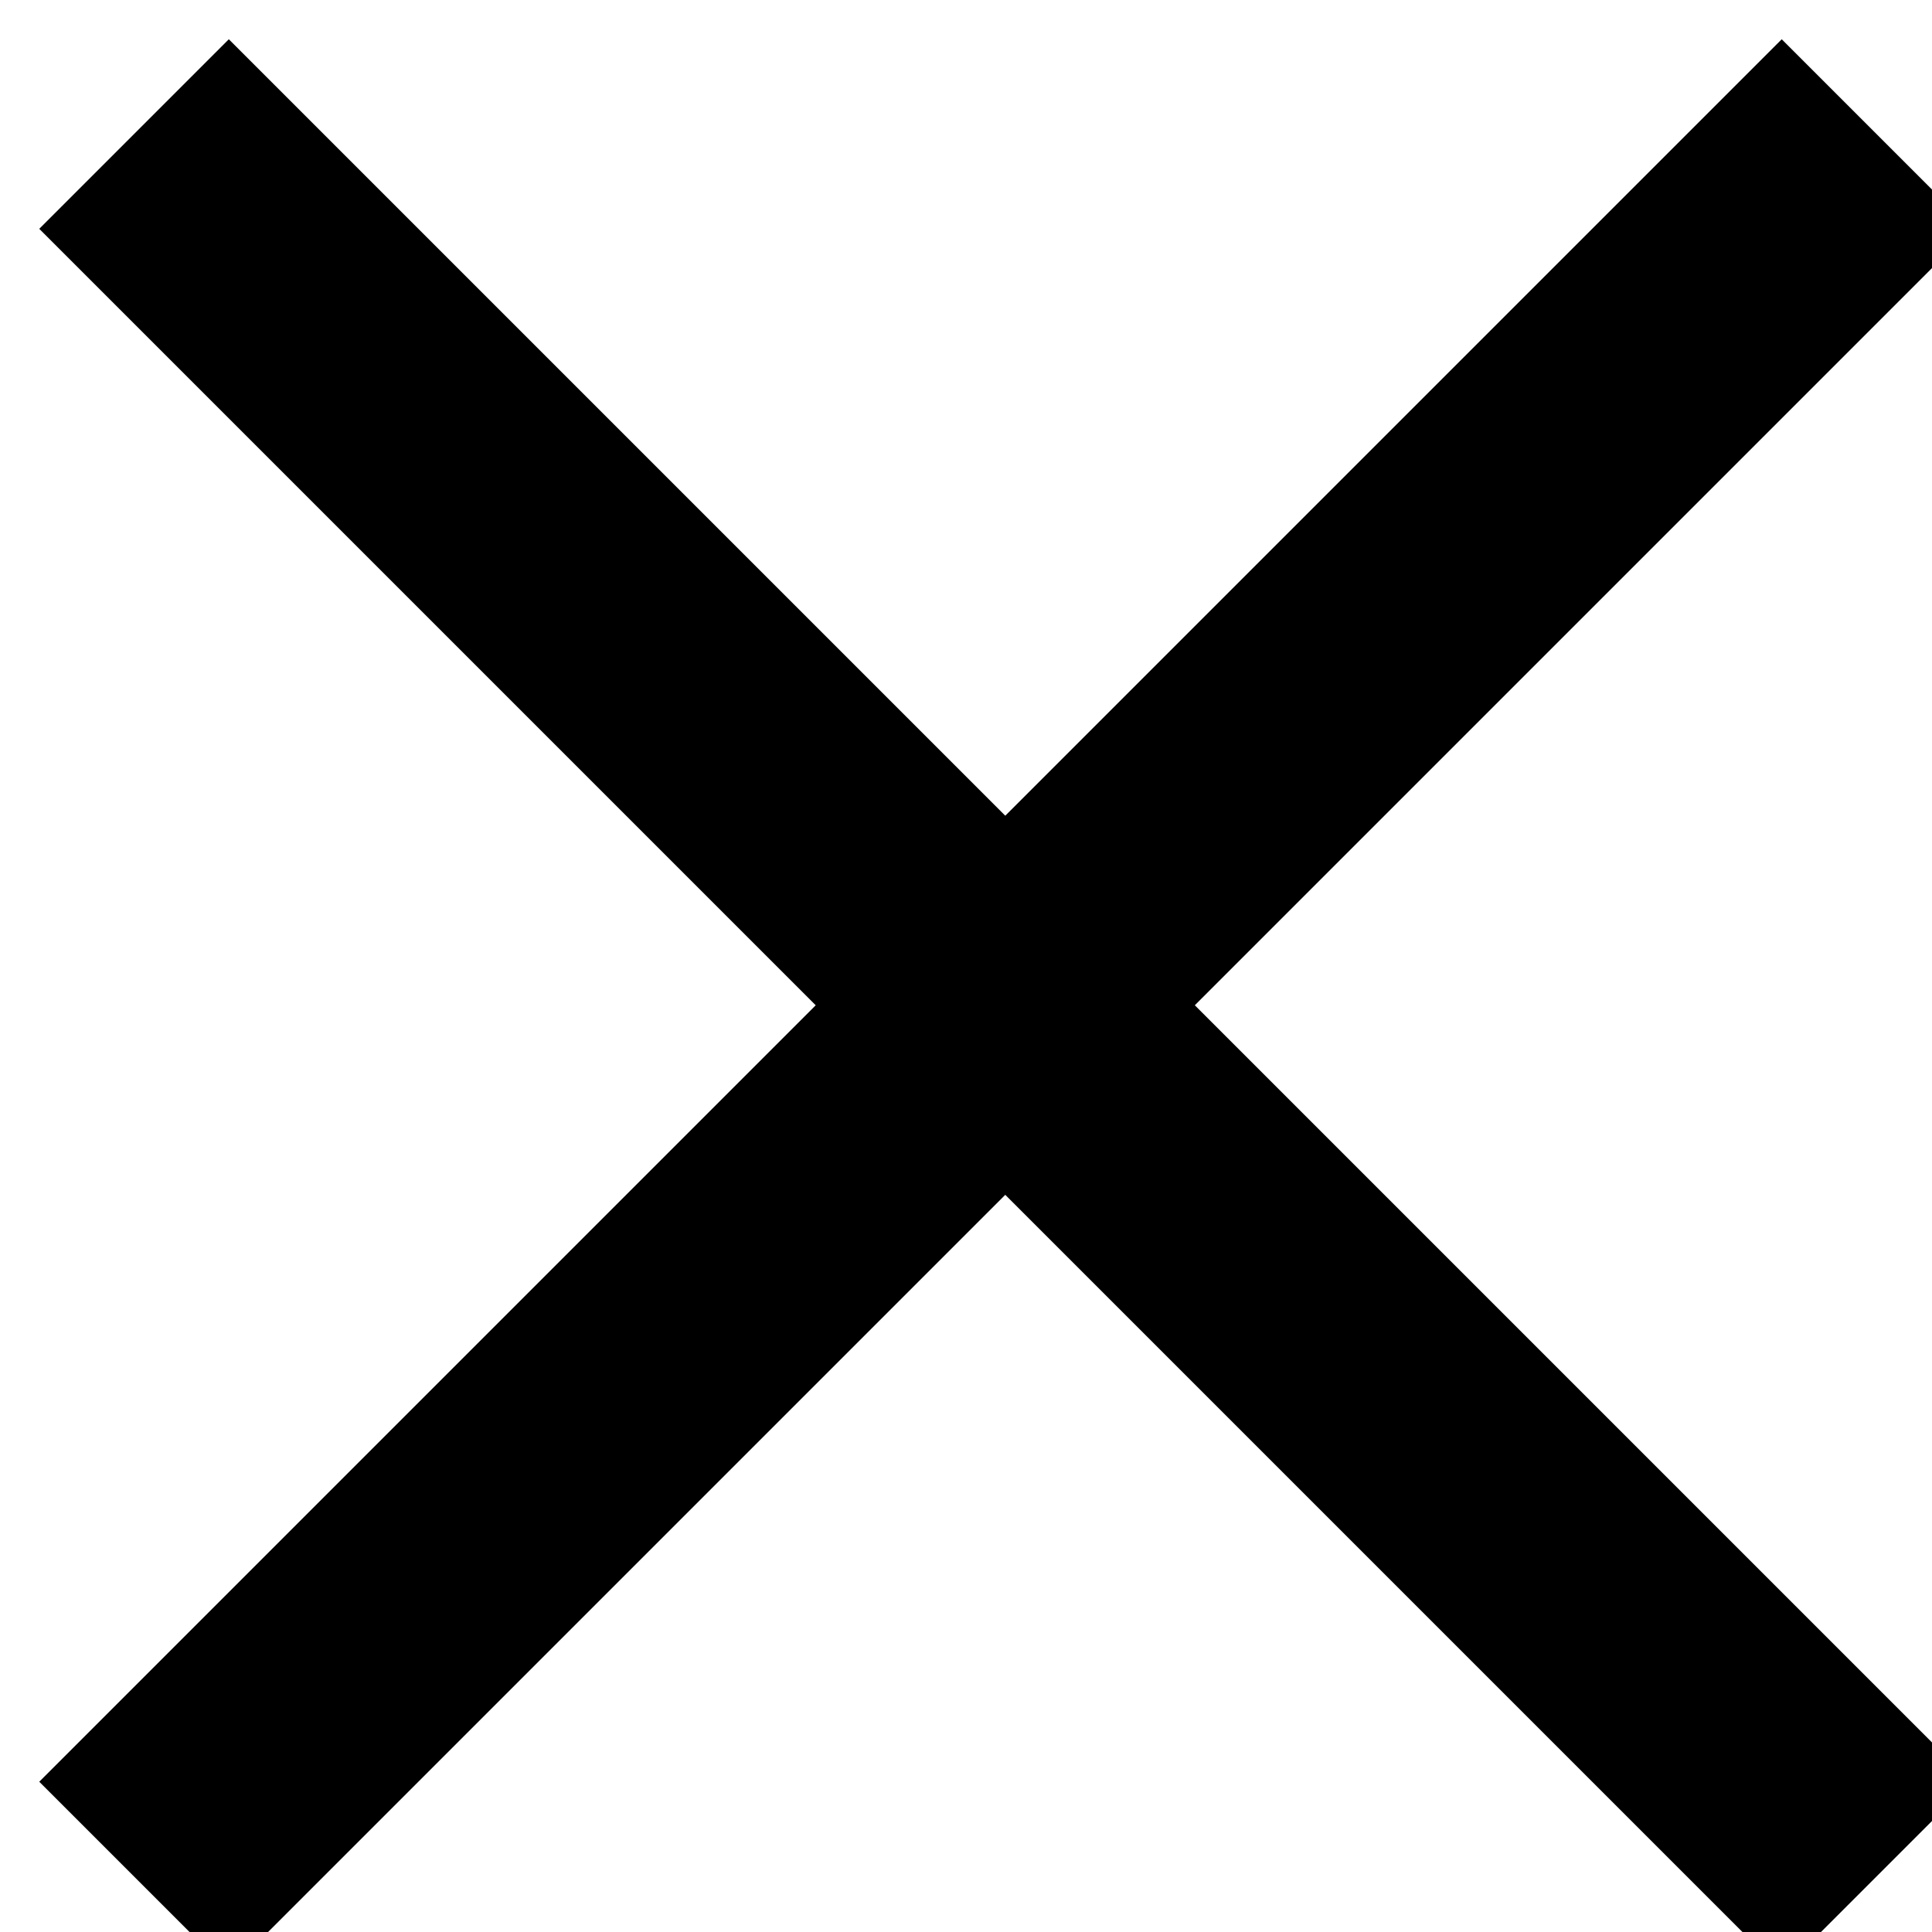
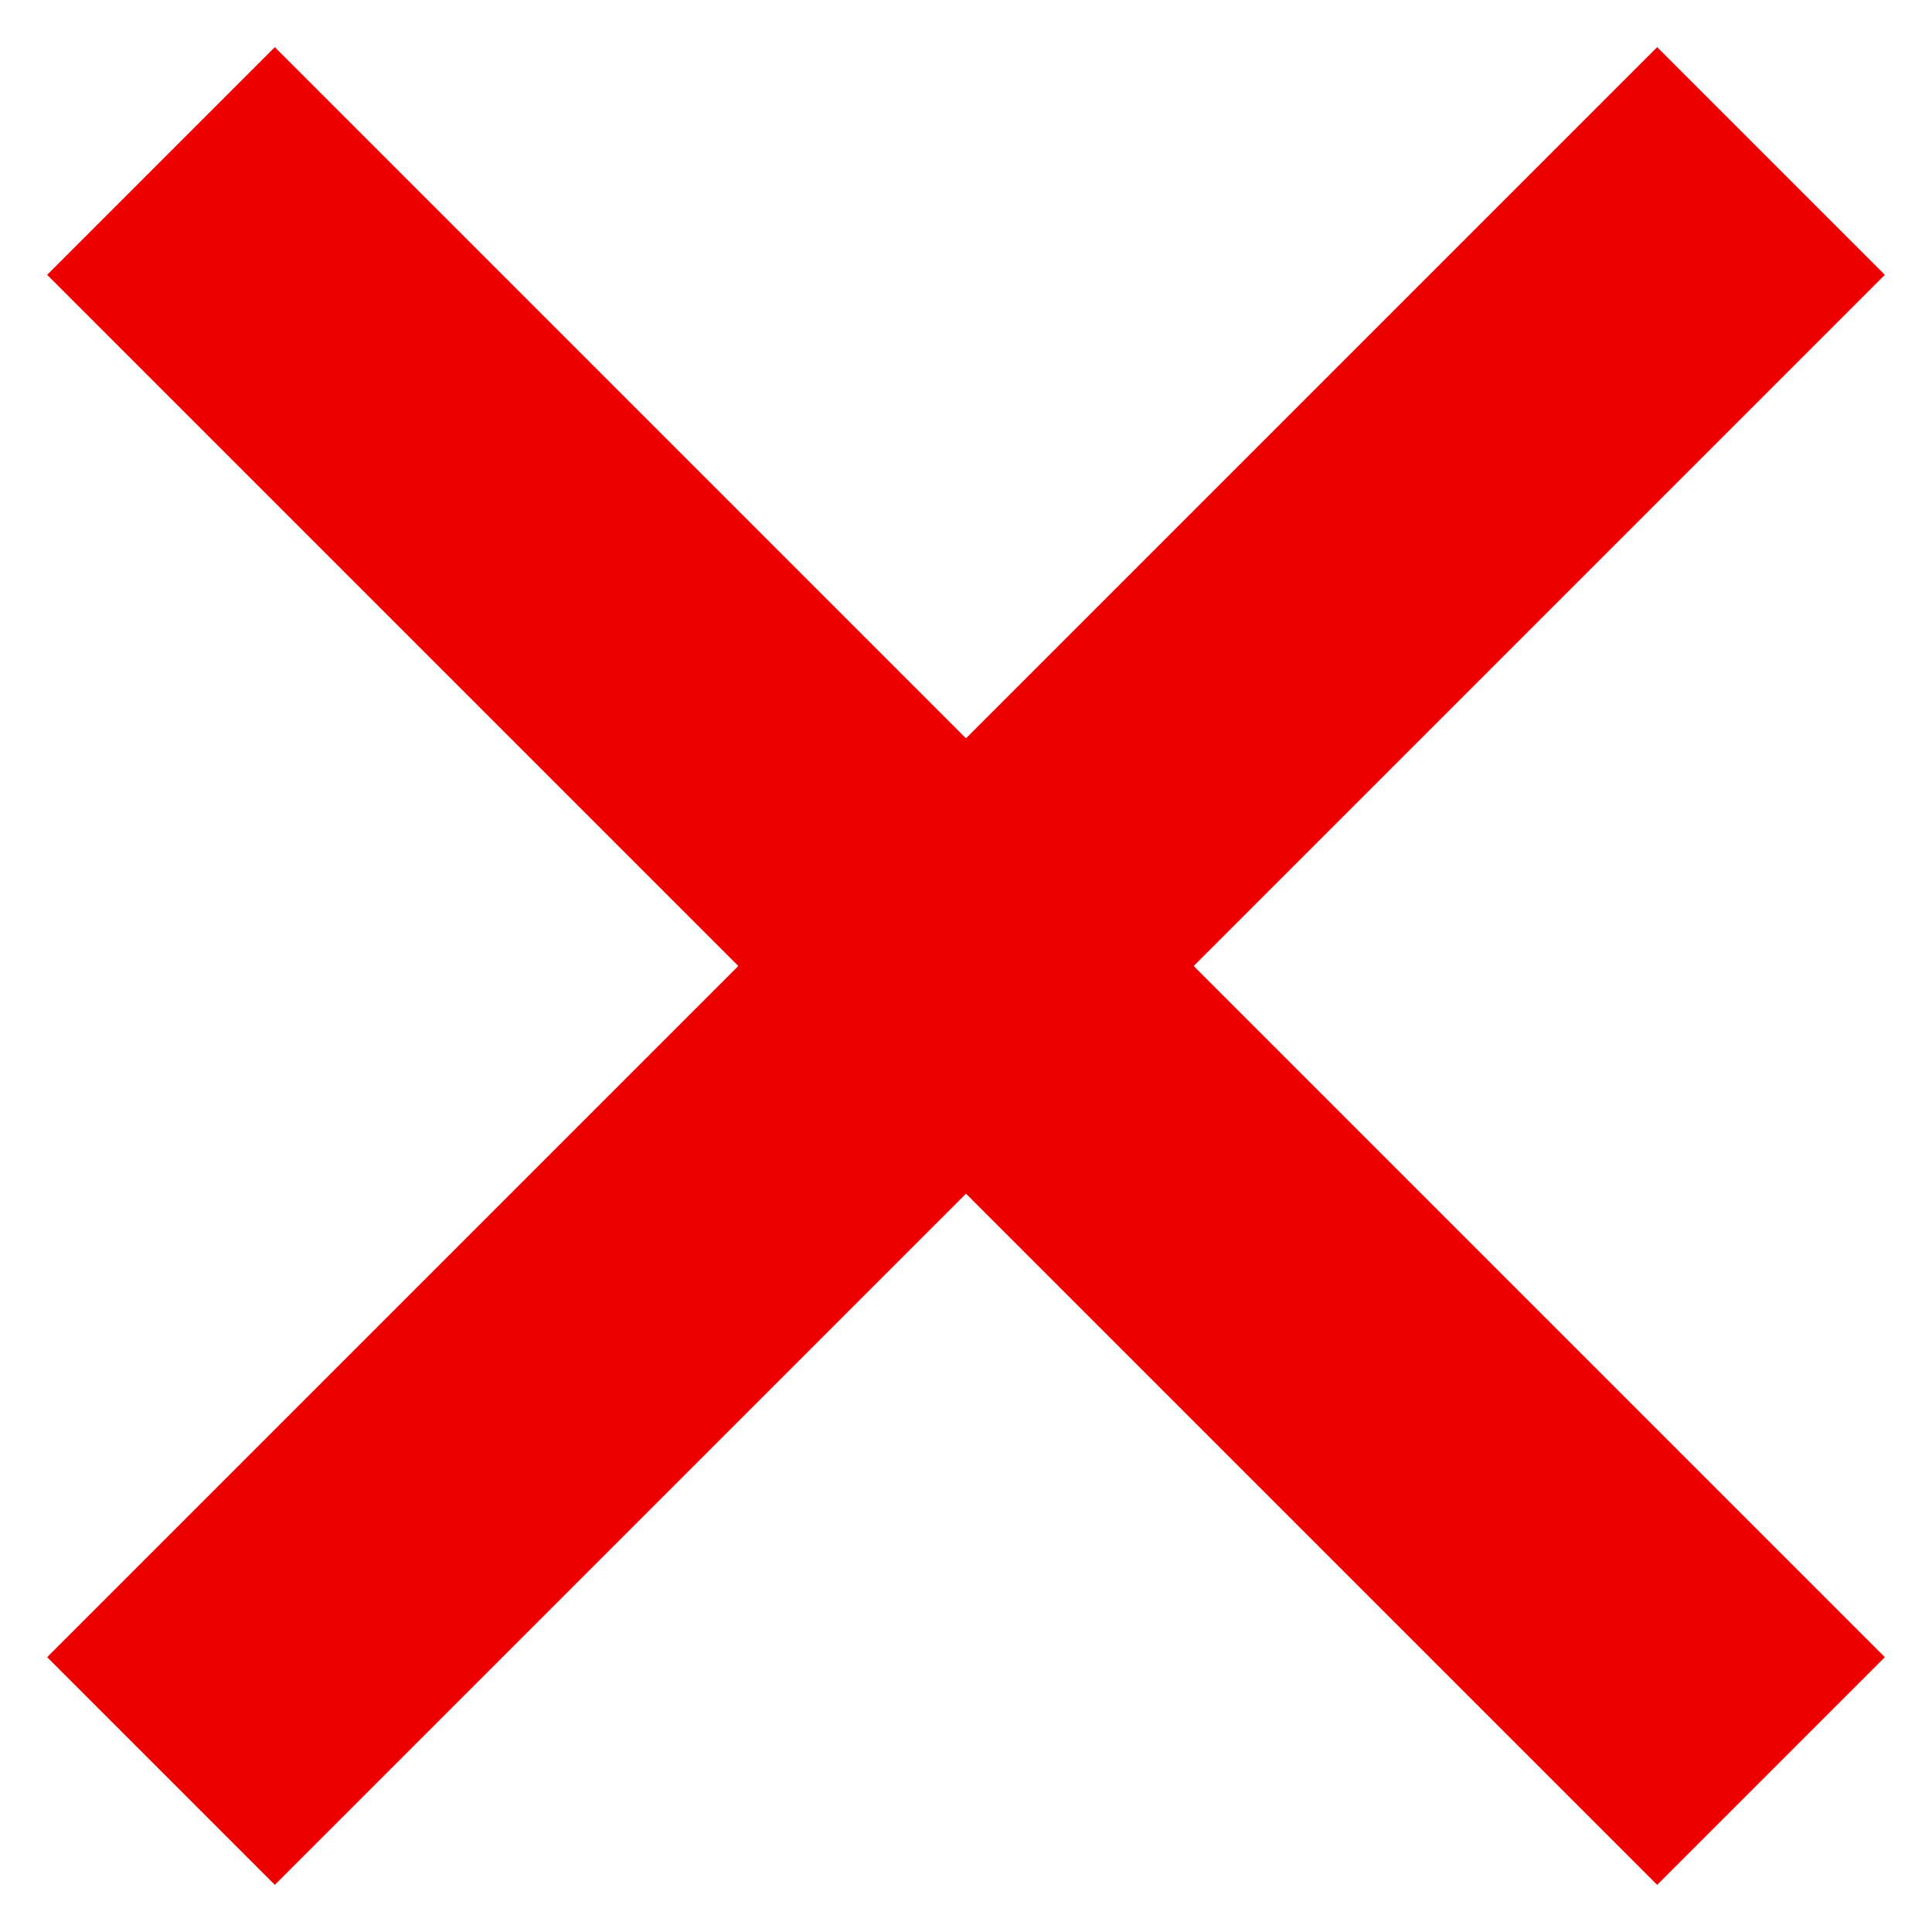
- <svg xmlns="http://www.w3.org/2000/svg">
-   <line x1="10" y1="10" x2="140" y2="140" stroke="#000" stroke-width="20" />
-   <line x1="140" y1="10" x2="10" y2="140" stroke="#000" stroke-width="20" />
+ <svg xmlns="http://www.w3.org/2000/svg" width="120" height="120">
+   <line x1="10" y1="10" x2="110" y2="110" stroke="#ee0000" stroke-width="20" />
+   <line x1="110" y1="10" x2="10" y2="110" stroke="#ee0000" stroke-width="20" />
</svg>
